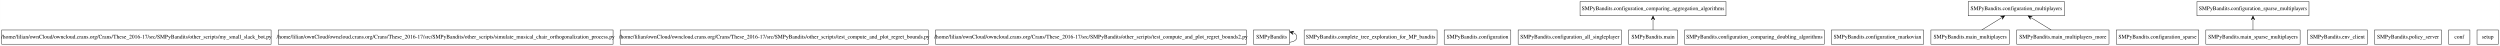
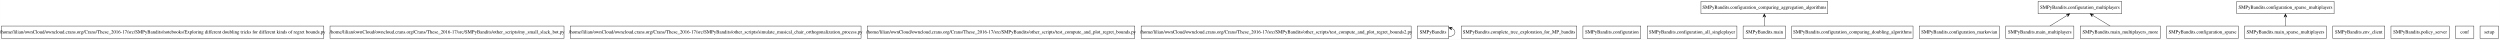
- <svg xmlns="http://www.w3.org/2000/svg" width="6338pt" height="116pt" viewBox="0.00 0.00 6337.50 116.00">
+ <svg xmlns="http://www.w3.org/2000/svg" width="7297pt" height="116pt" viewBox="0.00 0.00 7296.50 116.00">
  <g id="graph0" class="graph" transform="scale(1 1) rotate(0) translate(4 112)">
-     <polygon fill="#ffffff" stroke="transparent" points="-4,4 -4,-112 6333.5,-112 6333.5,4 -4,4" />
+     <polygon fill="#ffffff" stroke="transparent" points="-4,4 -4,-112 7292.5,-112 7292.5,4 -4,4" />
    <g id="node1" class="node">
-       <polygon fill="none" stroke="#000000" points="683,-36 0,-36 0,0 683,0 683,-36" />
-       <text text-anchor="middle" x="341.5" y="-14.3" font-family="Times,serif" font-size="14.00" fill="#000000">/home/lilian/ownCloud/owncloud.crans.org/Crans/These_2016-17/src/SMPyBandits/other_scripts/my_small_slack_bot.py</text>
+       <polygon fill="none" stroke="#000000" points="941,-36 0,-36 0,0 941,0 941,-36" />
+       <text text-anchor="middle" x="470.5" y="-14.3" font-family="Times,serif" font-size="14.00" fill="#000000">/home/lilian/ownCloud/owncloud.crans.org/Crans/These_2016-17/src/SMPyBandits/notebooks/Exploring different doubling tricks for different kinds of regret bounds.py</text>
    </g>
    <g id="node2" class="node">
-       <polygon fill="none" stroke="#000000" points="1550,-36 701,-36 701,0 1550,0 1550,-36" />
-       <text text-anchor="middle" x="1125.5" y="-14.3" font-family="Times,serif" font-size="14.00" fill="#000000">/home/lilian/ownCloud/owncloud.crans.org/Crans/These_2016-17/src/SMPyBandits/other_scripts/simulate_musical_chair_orthogonalization_process.py</text>
+       <polygon fill="none" stroke="#000000" points="1642,-36 959,-36 959,0 1642,0 1642,-36" />
+       <text text-anchor="middle" x="1300.5" y="-14.3" font-family="Times,serif" font-size="14.00" fill="#000000">/home/lilian/ownCloud/owncloud.crans.org/Crans/These_2016-17/src/SMPyBandits/other_scripts/my_small_slack_bot.py</text>
    </g>
    <g id="node3" class="node">
-       <polygon fill="none" stroke="#000000" points="2349,-36 1568,-36 1568,0 2349,0 2349,-36" />
-       <text text-anchor="middle" x="1958.5" y="-14.3" font-family="Times,serif" font-size="14.00" fill="#000000">/home/lilian/ownCloud/owncloud.crans.org/Crans/These_2016-17/src/SMPyBandits/other_scripts/test_compute_and_plot_regret_bounds.py</text>
+       <polygon fill="none" stroke="#000000" points="2509,-36 1660,-36 1660,0 2509,0 2509,-36" />
+       <text text-anchor="middle" x="2084.5" y="-14.3" font-family="Times,serif" font-size="14.00" fill="#000000">/home/lilian/ownCloud/owncloud.crans.org/Crans/These_2016-17/src/SMPyBandits/other_scripts/simulate_musical_chair_orthogonalization_process.py</text>
    </g>
    <g id="node4" class="node">
-       <polygon fill="none" stroke="#000000" points="3155.5,-36 2367.5,-36 2367.5,0 3155.5,0 3155.5,-36" />
-       <text text-anchor="middle" x="2761.5" y="-14.3" font-family="Times,serif" font-size="14.00" fill="#000000">/home/lilian/ownCloud/owncloud.crans.org/Crans/These_2016-17/src/SMPyBandits/other_scripts/test_compute_and_plot_regret_bounds2.py</text>
+       <polygon fill="none" stroke="#000000" points="3308,-36 2527,-36 2527,0 3308,0 3308,-36" />
+       <text text-anchor="middle" x="2917.5" y="-14.3" font-family="Times,serif" font-size="14.00" fill="#000000">/home/lilian/ownCloud/owncloud.crans.org/Crans/These_2016-17/src/SMPyBandits/other_scripts/test_compute_and_plot_regret_bounds.py</text>
    </g>
    <g id="node5" class="node">
-       <polygon fill="none" stroke="#000000" points="3265.5,-36 3173.5,-36 3173.5,0 3265.5,0 3265.5,-36" />
-       <text text-anchor="middle" x="3219.5" y="-14.3" font-family="Times,serif" font-size="14.00" fill="#000000">SMPyBandits</text>
+       <polygon fill="none" stroke="#000000" points="4114.5,-36 3326.5,-36 3326.5,0 4114.5,0 4114.5,-36" />
+       <text text-anchor="middle" x="3720.5" y="-14.3" font-family="Times,serif" font-size="14.00" fill="#000000">/home/lilian/ownCloud/owncloud.crans.org/Crans/These_2016-17/src/SMPyBandits/other_scripts/test_compute_and_plot_regret_bounds2.py</text>
+     </g>
+     <g id="node6" class="node">
+       <polygon fill="none" stroke="#000000" points="4224.5,-36 4132.5,-36 4132.5,0 4224.5,0 4224.5,-36" />
+       <text text-anchor="middle" x="4178.5" y="-14.3" font-family="Times,serif" font-size="14.00" fill="#000000">SMPyBandits</text>
    </g>
    <g id="edge1" class="edge">
-       <path fill="none" stroke="#000000" d="M3265.524,-4.83C3275.906,-6.016 3283.5,-10.406 3283.5,-18 3283.5,-22.865 3280.383,-26.415 3275.414,-28.65" />
-       <polygon fill="#000000" stroke="#000000" points="3265.524,-31.17 3274.103,-24.34 3270.369,-29.936 3275.214,-28.701 3275.214,-28.701 3275.214,-28.701 3270.369,-29.936 3276.326,-33.061 3265.524,-31.17 3265.524,-31.17" />
-     </g>
-     <g id="node6" class="node">
-       <polygon fill="none" stroke="#000000" points="3639,-36 3302,-36 3302,0 3639,0 3639,-36" />
-       <text text-anchor="middle" x="3470.5" y="-14.3" font-family="Times,serif" font-size="14.00" fill="#000000">SMPyBandits.complete_tree_exploration_for_MP_bandits</text>
+       <path fill="none" stroke="#000000" d="M4224.524,-4.83C4234.906,-6.016 4242.5,-10.406 4242.5,-18 4242.5,-22.865 4239.383,-26.415 4234.414,-28.65" />
+       <polygon fill="#000000" stroke="#000000" points="4224.524,-31.17 4233.103,-24.34 4229.369,-29.936 4234.214,-28.701 4234.214,-28.701 4234.214,-28.701 4229.369,-29.936 4235.326,-33.061 4224.524,-31.17 4224.524,-31.17" />
    </g>
    <g id="node7" class="node">
-       <polygon fill="none" stroke="#000000" points="3826,-36 3657,-36 3657,0 3826,0 3826,-36" />
-       <text text-anchor="middle" x="3741.5" y="-14.3" font-family="Times,serif" font-size="14.00" fill="#000000">SMPyBandits.configuration</text>
+       <polygon fill="none" stroke="#000000" points="4598,-36 4261,-36 4261,0 4598,0 4598,-36" />
+       <text text-anchor="middle" x="4429.5" y="-14.3" font-family="Times,serif" font-size="14.00" fill="#000000">SMPyBandits.complete_tree_exploration_for_MP_bandits</text>
    </g>
    <g id="node8" class="node">
-       <polygon fill="none" stroke="#000000" points="4106.5,-36 3844.5,-36 3844.5,0 4106.5,0 4106.5,-36" />
-       <text text-anchor="middle" x="3975.5" y="-14.3" font-family="Times,serif" font-size="14.00" fill="#000000">SMPyBandits.configuration_all_singleplayer</text>
+       <polygon fill="none" stroke="#000000" points="4785,-36 4616,-36 4616,0 4785,0 4785,-36" />
+       <text text-anchor="middle" x="4700.5" y="-14.3" font-family="Times,serif" font-size="14.00" fill="#000000">SMPyBandits.configuration</text>
    </g>
    <g id="node9" class="node">
-       <polygon fill="none" stroke="#000000" points="4371.5,-108 4001.5,-108 4001.5,-72 4371.5,-72 4371.5,-108" />
-       <text text-anchor="middle" x="4186.5" y="-86.3" font-family="Times,serif" font-size="14.00" fill="#000000">SMPyBandits.configuration_comparing_aggregation_algorithms</text>
+       <polygon fill="none" stroke="#000000" points="5065.5,-36 4803.5,-36 4803.5,0 5065.5,0 5065.5,-36" />
+       <text text-anchor="middle" x="4934.5" y="-14.3" font-family="Times,serif" font-size="14.00" fill="#000000">SMPyBandits.configuration_all_singleplayer</text>
    </g>
    <g id="node10" class="node">
-       <polygon fill="none" stroke="#000000" points="4620.5,-36 4266.5,-36 4266.5,0 4620.5,0 4620.5,-36" />
-       <text text-anchor="middle" x="4443.5" y="-14.3" font-family="Times,serif" font-size="14.00" fill="#000000">SMPyBandits.configuration_comparing_doubling_algorithms</text>
+       <polygon fill="none" stroke="#000000" points="5330.5,-108 4960.5,-108 4960.5,-72 5330.5,-72 5330.5,-108" />
+       <text text-anchor="middle" x="5145.5" y="-86.3" font-family="Times,serif" font-size="14.00" fill="#000000">SMPyBandits.configuration_comparing_aggregation_algorithms</text>
    </g>
    <g id="node11" class="node">
-       <polygon fill="none" stroke="#000000" points="4872.5,-36 4638.5,-36 4638.5,0 4872.5,0 4872.5,-36" />
-       <text text-anchor="middle" x="4755.5" y="-14.3" font-family="Times,serif" font-size="14.00" fill="#000000">SMPyBandits.configuration_markovian</text>
+       <polygon fill="none" stroke="#000000" points="5579.5,-36 5225.5,-36 5225.5,0 5579.5,0 5579.5,-36" />
+       <text text-anchor="middle" x="5402.5" y="-14.3" font-family="Times,serif" font-size="14.00" fill="#000000">SMPyBandits.configuration_comparing_doubling_algorithms</text>
    </g>
    <g id="node12" class="node">
-       <polygon fill="none" stroke="#000000" points="5229.5,-108 4985.5,-108 4985.5,-72 5229.5,-72 5229.5,-108" />
-       <text text-anchor="middle" x="5107.5" y="-86.3" font-family="Times,serif" font-size="14.00" fill="#000000">SMPyBandits.configuration_multiplayers</text>
+       <polygon fill="none" stroke="#000000" points="5831.5,-36 5597.5,-36 5597.5,0 5831.5,0 5831.5,-36" />
+       <text text-anchor="middle" x="5714.5" y="-14.3" font-family="Times,serif" font-size="14.00" fill="#000000">SMPyBandits.configuration_markovian</text>
    </g>
    <g id="node13" class="node">
-       <polygon fill="none" stroke="#000000" points="5570,-36 5361,-36 5361,0 5570,0 5570,-36" />
-       <text text-anchor="middle" x="5465.5" y="-14.3" font-family="Times,serif" font-size="14.00" fill="#000000">SMPyBandits.configuration_sparse</text>
+       <polygon fill="none" stroke="#000000" points="6188.5,-108 5944.5,-108 5944.5,-72 6188.5,-72 6188.5,-108" />
+       <text text-anchor="middle" x="6066.5" y="-86.3" font-family="Times,serif" font-size="14.00" fill="#000000">SMPyBandits.configuration_multiplayers</text>
    </g>
    <g id="node14" class="node">
-       <polygon fill="none" stroke="#000000" points="5849.5,-108 5565.5,-108 5565.5,-72 5849.5,-72 5849.5,-108" />
-       <text text-anchor="middle" x="5707.5" y="-86.3" font-family="Times,serif" font-size="14.00" fill="#000000">SMPyBandits.configuration_sparse_multiplayers</text>
+       <polygon fill="none" stroke="#000000" points="6529,-36 6320,-36 6320,0 6529,0 6529,-36" />
+       <text text-anchor="middle" x="6424.5" y="-14.3" font-family="Times,serif" font-size="14.00" fill="#000000">SMPyBandits.configuration_sparse</text>
    </g>
    <g id="node15" class="node">
-       <polygon fill="none" stroke="#000000" points="5997.5,-36 5845.5,-36 5845.5,0 5997.5,0 5997.5,-36" />
-       <text text-anchor="middle" x="5921.5" y="-14.3" font-family="Times,serif" font-size="14.00" fill="#000000">SMPyBandits.env_client</text>
+       <polygon fill="none" stroke="#000000" points="6808.5,-108 6524.5,-108 6524.5,-72 6808.5,-72 6808.5,-108" />
+       <text text-anchor="middle" x="6666.5" y="-86.3" font-family="Times,serif" font-size="14.00" fill="#000000">SMPyBandits.configuration_sparse_multiplayers</text>
    </g>
    <g id="node16" class="node">
-       <polygon fill="none" stroke="#000000" points="4248.5,-36 4124.5,-36 4124.5,0 4248.5,0 4248.5,-36" />
-       <text text-anchor="middle" x="4186.5" y="-14.3" font-family="Times,serif" font-size="14.00" fill="#000000">SMPyBandits.main</text>
+       <polygon fill="none" stroke="#000000" points="6956.5,-36 6804.5,-36 6804.5,0 6956.5,0 6956.5,-36" />
+       <text text-anchor="middle" x="6880.5" y="-14.3" font-family="Times,serif" font-size="14.00" fill="#000000">SMPyBandits.env_client</text>
+     </g>
+     <g id="node17" class="node">
+       <polygon fill="none" stroke="#000000" points="5207.5,-36 5083.5,-36 5083.5,0 5207.5,0 5207.5,-36" />
+       <text text-anchor="middle" x="5145.5" y="-14.3" font-family="Times,serif" font-size="14.00" fill="#000000">SMPyBandits.main</text>
    </g>
    <g id="edge2" class="edge">
-       <path fill="none" stroke="#000000" d="M4186.5,-36.169C4186.5,-43.869 4186.5,-53.026 4186.5,-61.583" />
-       <polygon fill="#000000" stroke="#000000" points="4186.5,-71.587 4182,-61.587 4186.5,-66.587 4186.5,-61.587 4186.5,-61.587 4186.5,-61.587 4186.5,-66.587 4191,-61.587 4186.5,-71.587 4186.5,-71.587" />
+       <path fill="none" stroke="#000000" d="M5145.5,-36.169C5145.5,-43.869 5145.5,-53.026 5145.5,-61.583" />
+       <polygon fill="#000000" stroke="#000000" points="5145.5,-71.587 5141,-61.587 5145.5,-66.587 5145.5,-61.587 5145.5,-61.587 5145.5,-61.587 5145.5,-66.587 5150,-61.587 5145.5,-71.587 5145.5,-71.587" />
    </g>
-     <g id="node17" class="node">
-       <polygon fill="none" stroke="#000000" points="5090,-36 4891,-36 4891,0 5090,0 5090,-36" />
-       <text text-anchor="middle" x="4990.5" y="-14.3" font-family="Times,serif" font-size="14.00" fill="#000000">SMPyBandits.main_multiplayers</text>
+     <g id="node18" class="node">
+       <polygon fill="none" stroke="#000000" points="6049,-36 5850,-36 5850,0 6049,0 6049,-36" />
+       <text text-anchor="middle" x="5949.5" y="-14.3" font-family="Times,serif" font-size="14.00" fill="#000000">SMPyBandits.main_multiplayers</text>
    </g>
    <g id="edge3" class="edge">
-       <path fill="none" stroke="#000000" d="M5020.024,-36.169C5034.989,-45.378 5053.339,-56.67 5069.36,-66.529" />
-       <polygon fill="#000000" stroke="#000000" points="5077.985,-71.837 5067.11,-70.429 5073.727,-69.217 5069.469,-66.596 5069.469,-66.596 5069.469,-66.596 5073.727,-69.217 5071.827,-62.764 5077.985,-71.837 5077.985,-71.837" />
+       <path fill="none" stroke="#000000" d="M5979.024,-36.169C5993.989,-45.378 6012.339,-56.67 6028.36,-66.529" />
+       <polygon fill="#000000" stroke="#000000" points="6036.985,-71.837 6026.11,-70.429 6032.727,-69.217 6028.469,-66.596 6028.469,-66.596 6028.469,-66.596 6032.727,-69.217 6030.827,-62.764 6036.985,-71.837 6036.985,-71.837" />
    </g>
-     <g id="node18" class="node">
-       <polygon fill="none" stroke="#000000" points="5342.5,-36 5108.5,-36 5108.5,0 5342.5,0 5342.5,-36" />
-       <text text-anchor="middle" x="5225.5" y="-14.3" font-family="Times,serif" font-size="14.00" fill="#000000">SMPyBandits.main_multiplayers_more</text>
+     <g id="node19" class="node">
+       <polygon fill="none" stroke="#000000" points="6301.5,-36 6067.5,-36 6067.5,0 6301.5,0 6301.5,-36" />
+       <text text-anchor="middle" x="6184.5" y="-14.3" font-family="Times,serif" font-size="14.00" fill="#000000">SMPyBandits.main_multiplayers_more</text>
    </g>
    <g id="edge4" class="edge">
-       <path fill="none" stroke="#000000" d="M5195.724,-36.169C5180.631,-45.378 5162.124,-56.67 5145.966,-66.529" />
-       <polygon fill="#000000" stroke="#000000" points="5137.267,-71.837 5143.459,-62.787 5141.535,-69.233 5145.803,-66.629 5145.803,-66.629 5145.803,-66.629 5141.535,-69.233 5148.147,-70.47 5137.267,-71.837 5137.267,-71.837" />
+       <path fill="none" stroke="#000000" d="M6154.724,-36.169C6139.631,-45.378 6121.124,-56.67 6104.966,-66.529" />
+       <polygon fill="#000000" stroke="#000000" points="6096.267,-71.837 6102.459,-62.787 6100.535,-69.233 6104.803,-66.629 6104.803,-66.629 6104.803,-66.629 6100.535,-69.233 6107.147,-70.47 6096.267,-71.837 6096.267,-71.837" />
    </g>
-     <g id="node19" class="node">
-       <polygon fill="none" stroke="#000000" points="5827,-36 5588,-36 5588,0 5827,0 5827,-36" />
-       <text text-anchor="middle" x="5707.5" y="-14.3" font-family="Times,serif" font-size="14.00" fill="#000000">SMPyBandits.main_sparse_multiplayers</text>
+     <g id="node20" class="node">
+       <polygon fill="none" stroke="#000000" points="6786,-36 6547,-36 6547,0 6786,0 6786,-36" />
+       <text text-anchor="middle" x="6666.5" y="-14.3" font-family="Times,serif" font-size="14.00" fill="#000000">SMPyBandits.main_sparse_multiplayers</text>
    </g>
    <g id="edge5" class="edge">
-       <path fill="none" stroke="#000000" d="M5707.5,-36.169C5707.5,-43.869 5707.5,-53.026 5707.5,-61.583" />
-       <polygon fill="#000000" stroke="#000000" points="5707.5,-71.587 5703,-61.587 5707.5,-66.587 5707.5,-61.587 5707.5,-61.587 5707.5,-61.587 5707.5,-66.587 5712,-61.587 5707.5,-71.587 5707.5,-71.587" />
-     </g>
-     <g id="node20" class="node">
-       <polygon fill="none" stroke="#000000" points="6185.5,-36 6015.5,-36 6015.5,0 6185.5,0 6185.5,-36" />
-       <text text-anchor="middle" x="6100.5" y="-14.3" font-family="Times,serif" font-size="14.00" fill="#000000">SMPyBandits.policy_server</text>
+       <path fill="none" stroke="#000000" d="M6666.5,-36.169C6666.5,-43.869 6666.5,-53.026 6666.5,-61.583" />
+       <polygon fill="#000000" stroke="#000000" points="6666.5,-71.587 6662,-61.587 6666.5,-66.587 6666.5,-61.587 6666.5,-61.587 6666.5,-61.587 6666.5,-66.587 6671,-61.587 6666.5,-71.587 6666.5,-71.587" />
    </g>
    <g id="node21" class="node">
-       <polygon fill="none" stroke="#000000" points="6257.5,-36 6203.5,-36 6203.5,0 6257.5,0 6257.5,-36" />
-       <text text-anchor="middle" x="6230.5" y="-14.3" font-family="Times,serif" font-size="14.00" fill="#000000">conf</text>
+       <polygon fill="none" stroke="#000000" points="7144.5,-36 6974.5,-36 6974.5,0 7144.5,0 7144.5,-36" />
+       <text text-anchor="middle" x="7059.5" y="-14.3" font-family="Times,serif" font-size="14.00" fill="#000000">SMPyBandits.policy_server</text>
    </g>
    <g id="node22" class="node">
-       <polygon fill="none" stroke="#000000" points="6329.5,-36 6275.5,-36 6275.5,0 6329.5,0 6329.5,-36" />
-       <text text-anchor="middle" x="6302.5" y="-14.3" font-family="Times,serif" font-size="14.00" fill="#000000">setup</text>
+       <polygon fill="none" stroke="#000000" points="7216.5,-36 7162.5,-36 7162.5,0 7216.5,0 7216.5,-36" />
+       <text text-anchor="middle" x="7189.5" y="-14.3" font-family="Times,serif" font-size="14.00" fill="#000000">conf</text>
+     </g>
+     <g id="node23" class="node">
+       <polygon fill="none" stroke="#000000" points="7288.5,-36 7234.5,-36 7234.5,0 7288.5,0 7288.5,-36" />
+       <text text-anchor="middle" x="7261.5" y="-14.3" font-family="Times,serif" font-size="14.00" fill="#000000">setup</text>
    </g>
  </g>
</svg>
